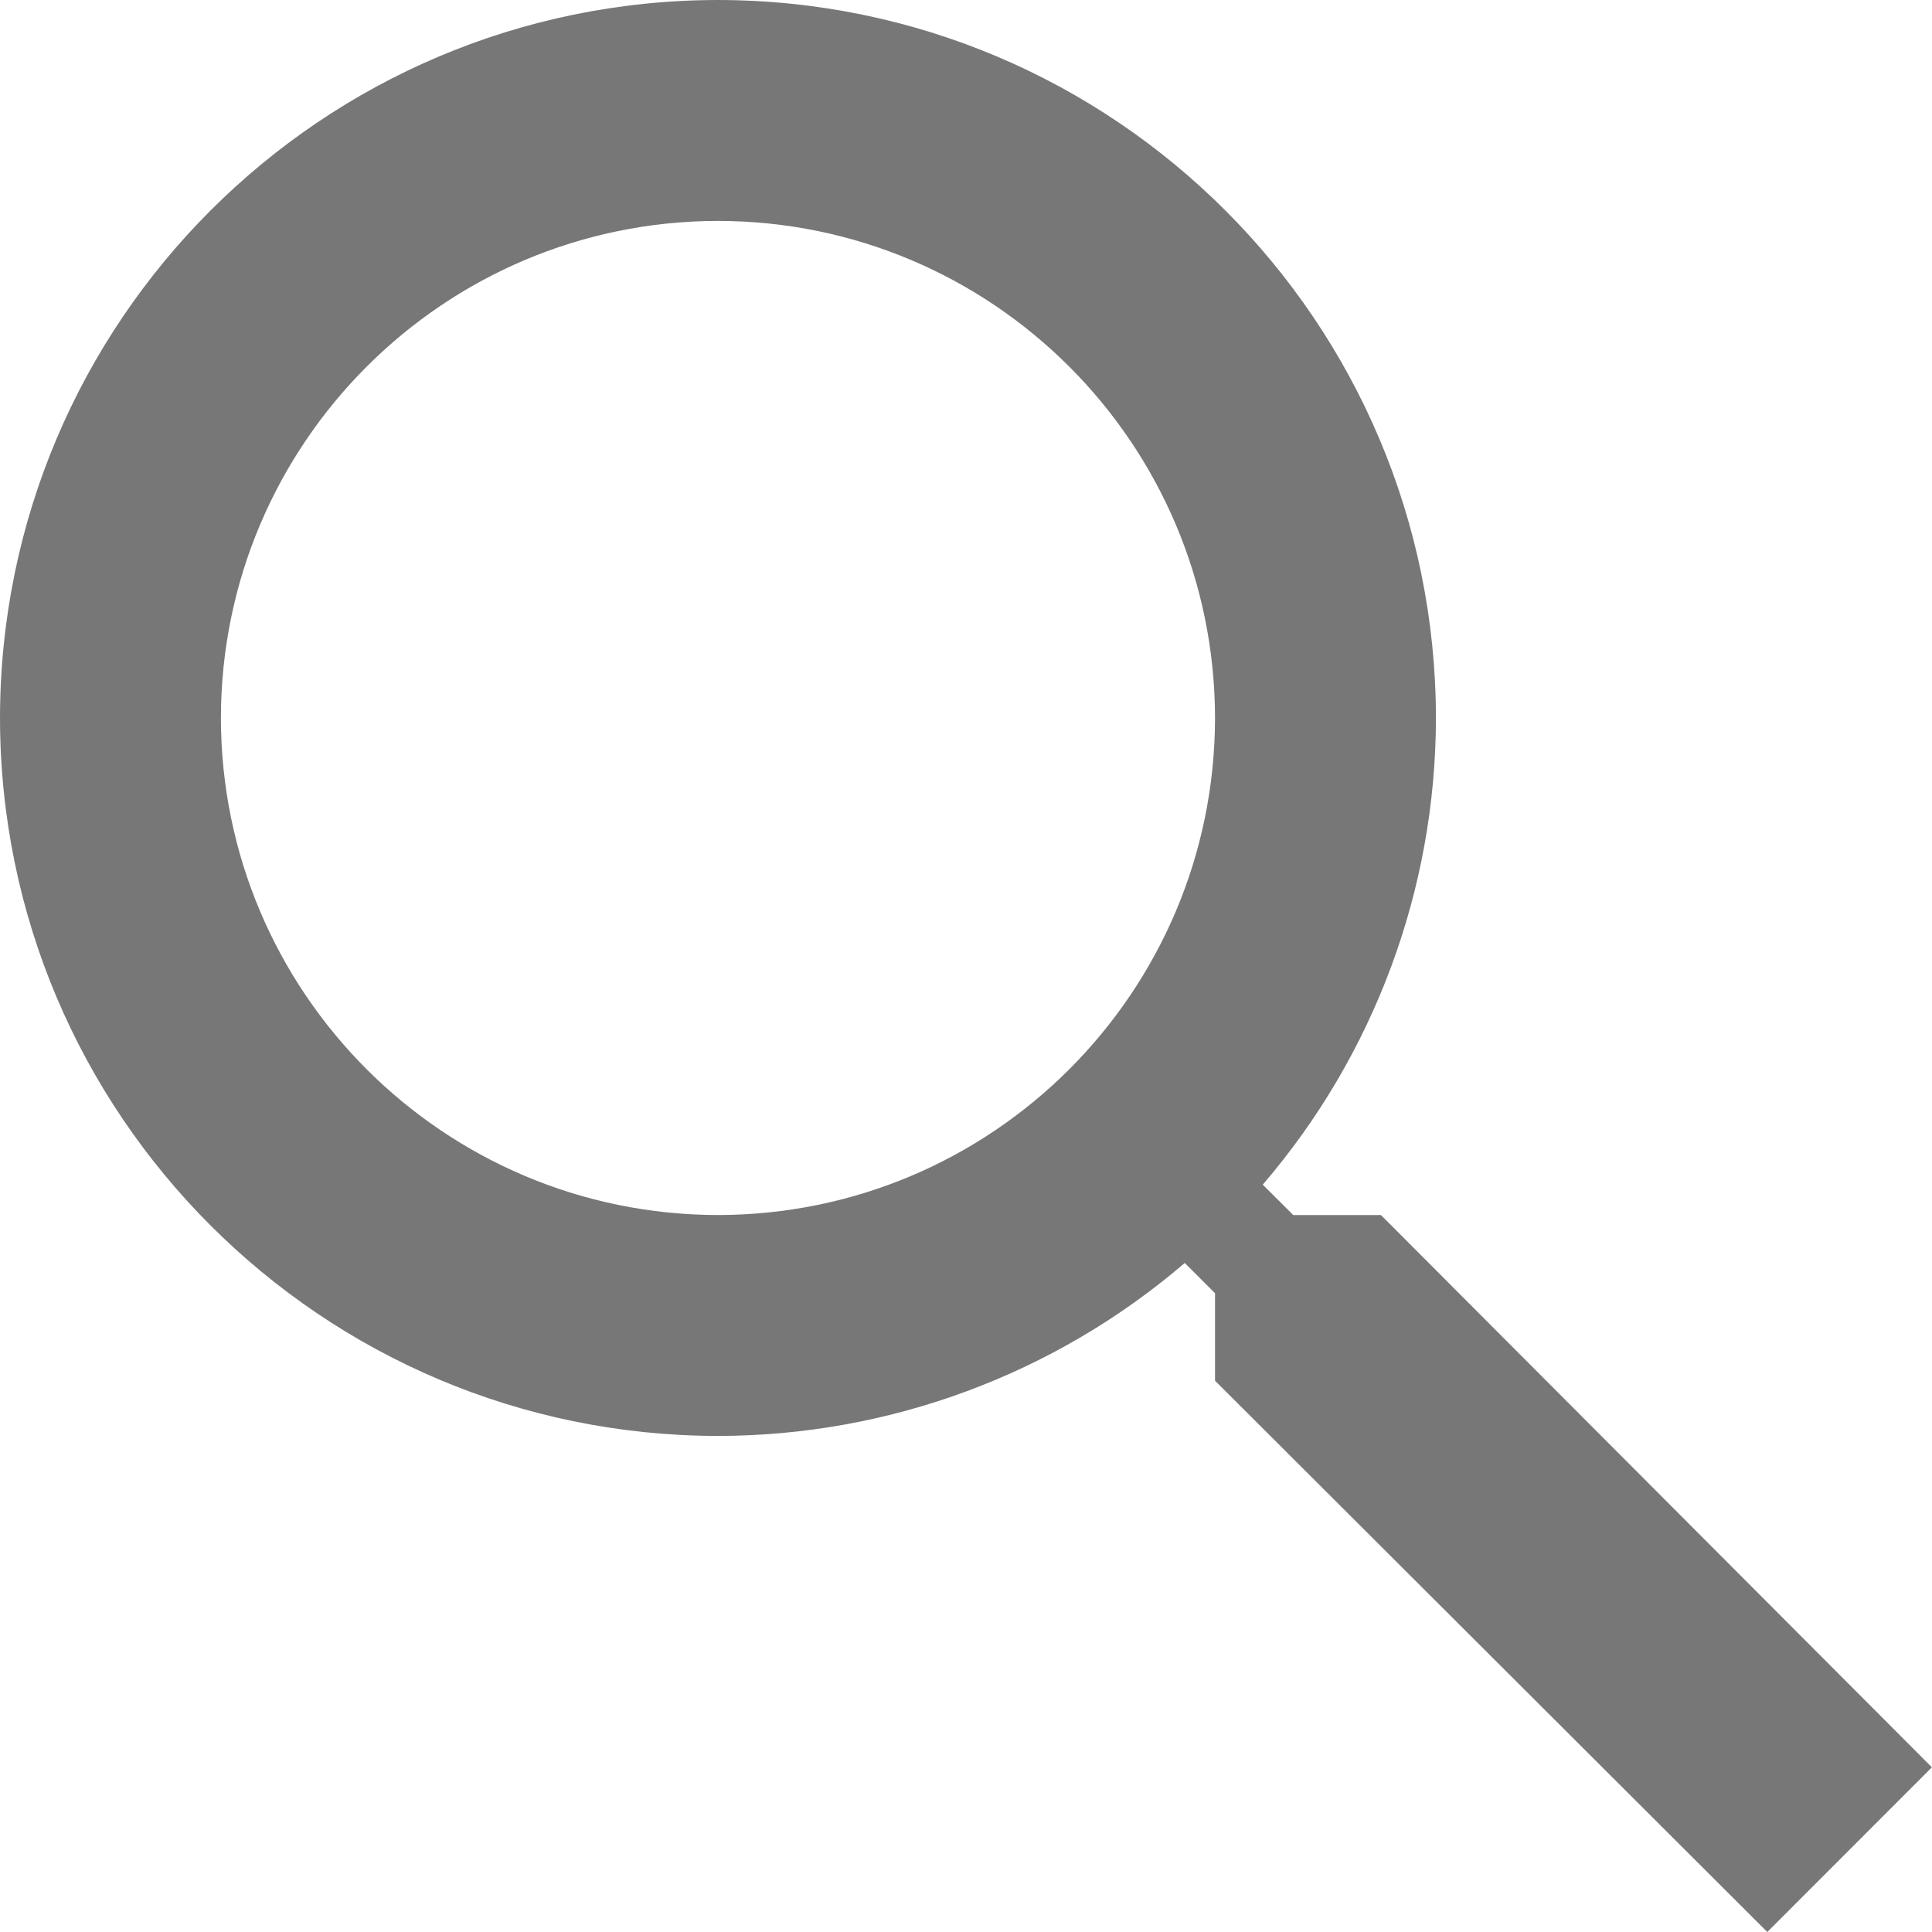
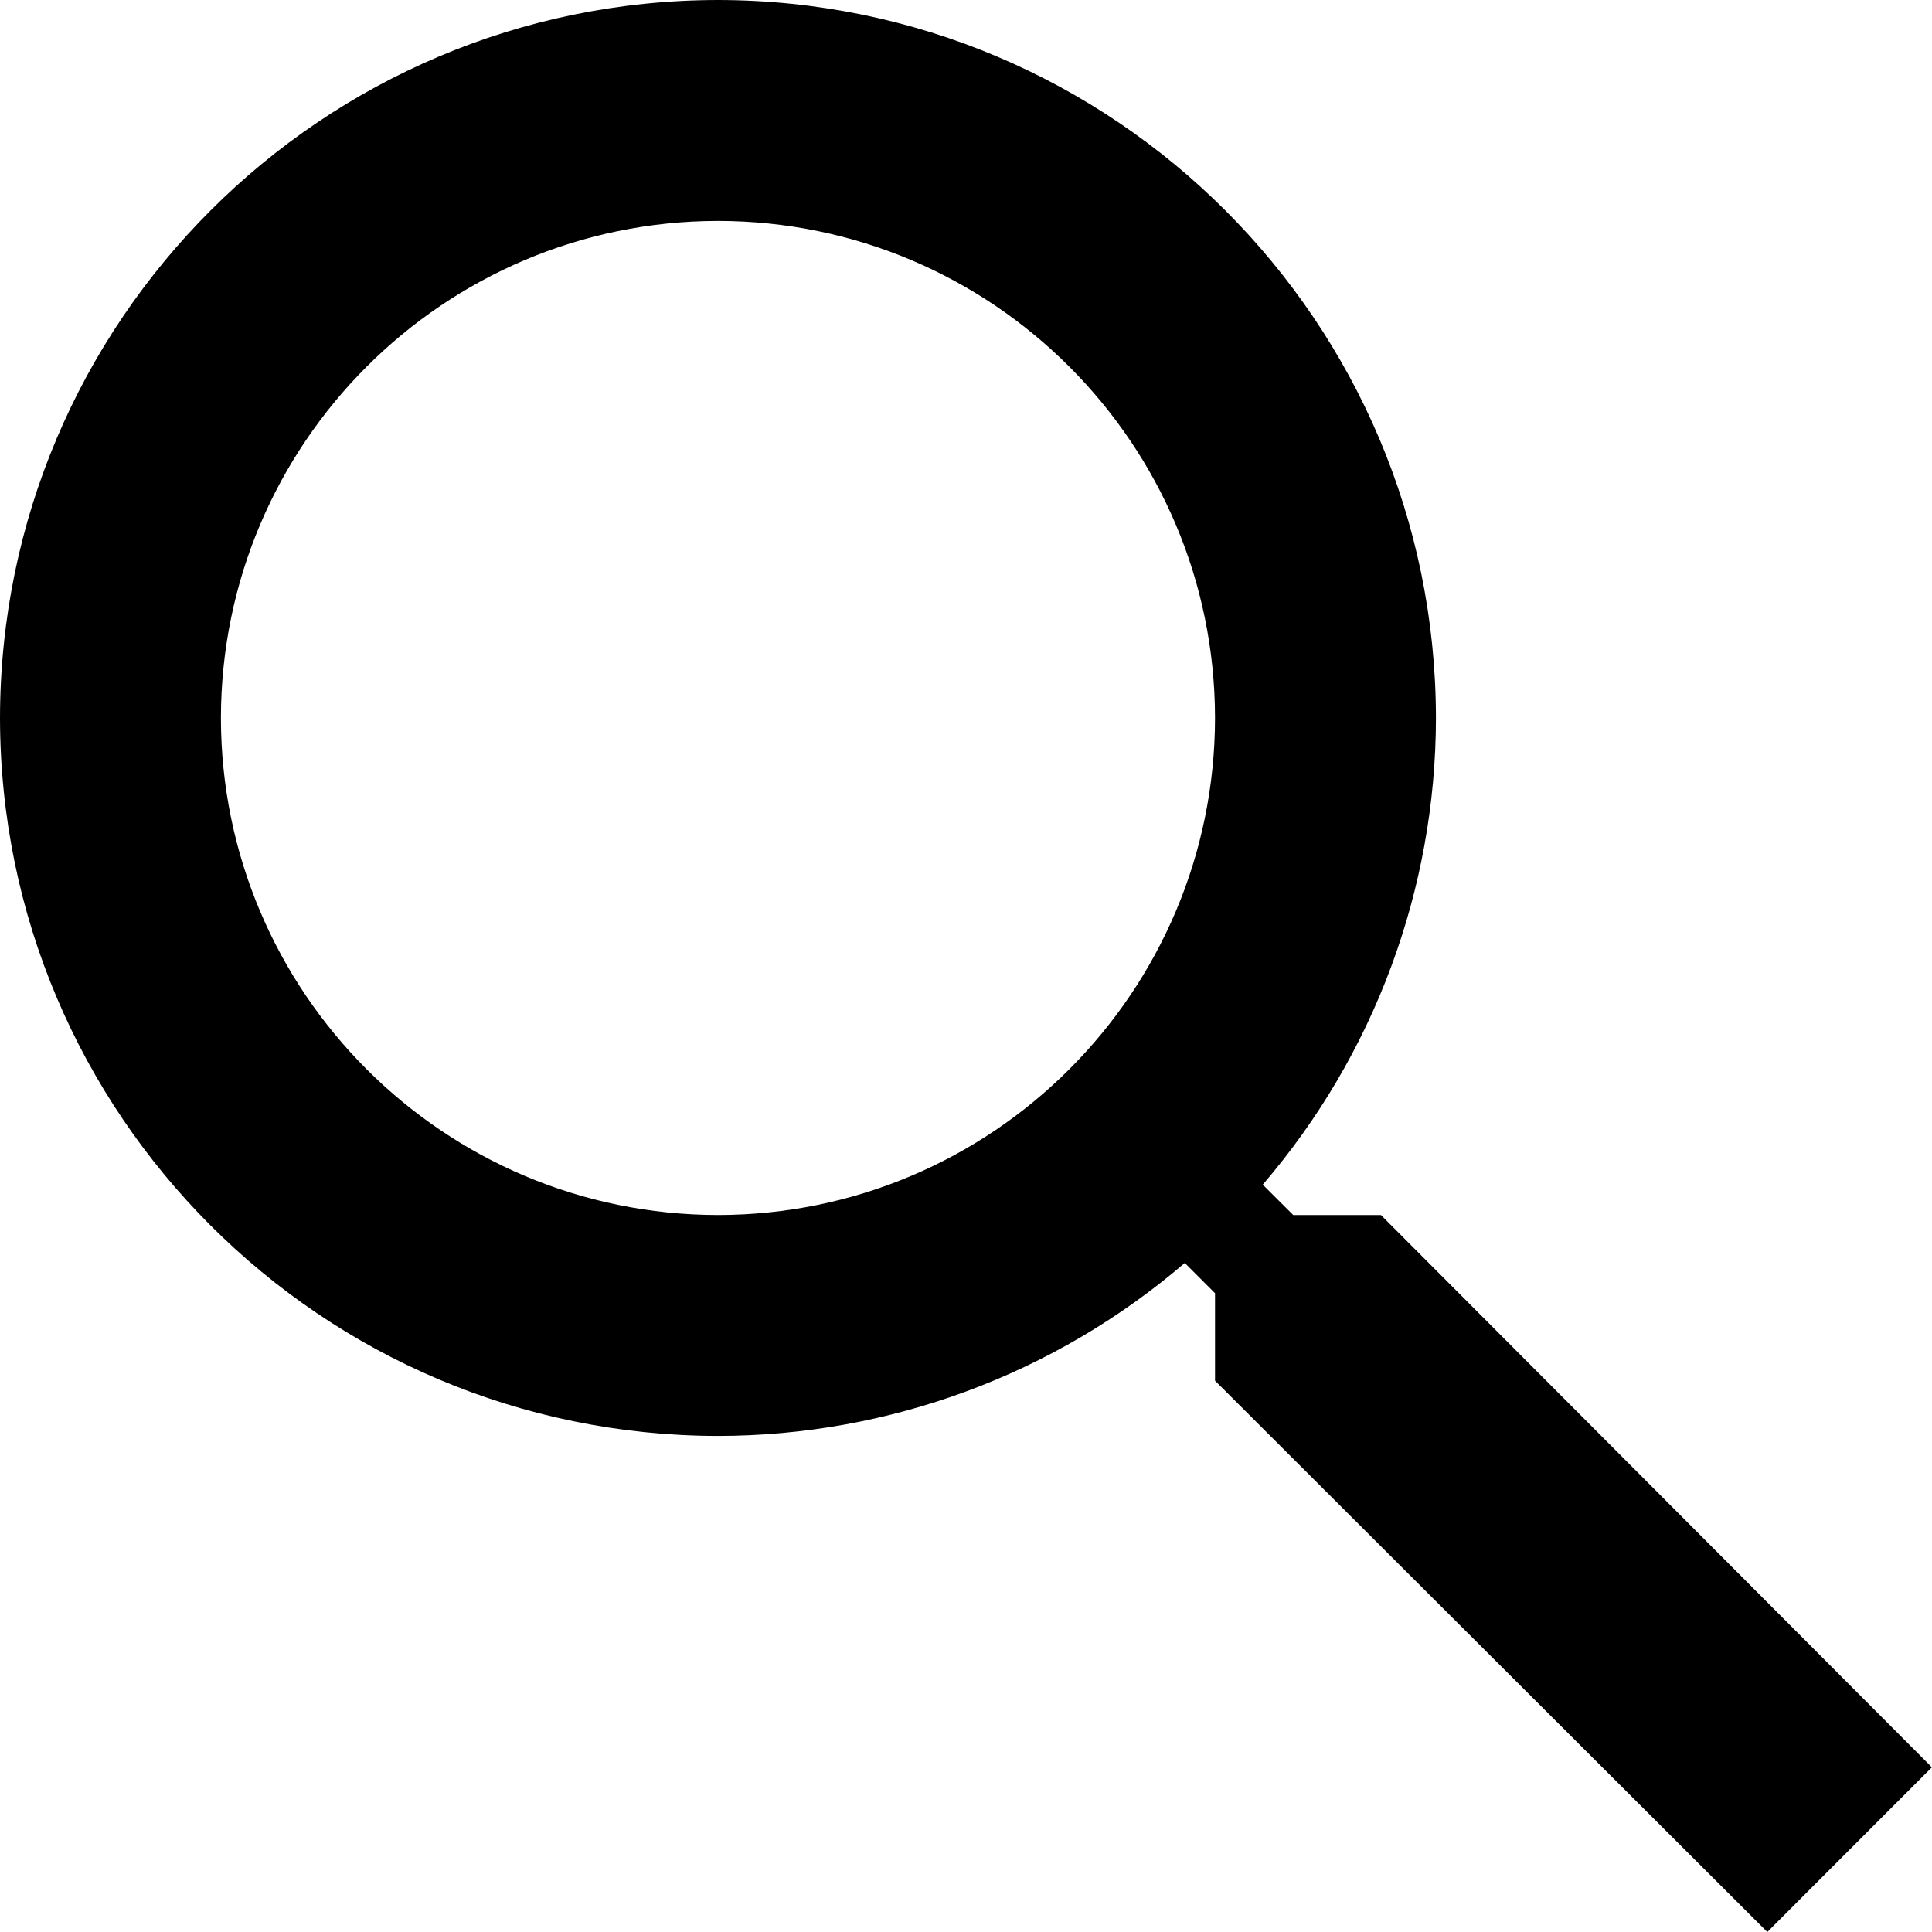
<svg xmlns="http://www.w3.org/2000/svg" width="17.49" height="17.491" viewBox="0 0 17.49 17.491">
-   <path id="Shape" d="M6.5-17.491a6.507,6.507,0,0,0-6.5,6.5,6.507,6.507,0,0,0,6.5,6.5,6.5,6.5,0,0,0,4.226-1.566L11-5.783v.792L16,0l1.49-1.491-4.988-5h-.794l-.276-.275A6.494,6.494,0,0,0,13-10.991,6.507,6.507,0,0,0,6.5-17.491Zm0,11a4.505,4.505,0,0,1-4.5-4.5,4.505,4.505,0,0,1,4.5-4.5,4.505,4.505,0,0,1,4.5,4.5A4.505,4.505,0,0,1,6.5-6.491Z" transform="translate(0 17.491)" fill="#777" />
+   <path id="Shape" d="M6.5-17.491a6.507,6.507,0,0,0-6.5,6.5,6.507,6.507,0,0,0,6.5,6.5,6.5,6.5,0,0,0,4.226-1.566L11-5.783v.792L16,0l1.49-1.491-4.988-5h-.794l-.276-.275A6.494,6.494,0,0,0,13-10.991,6.507,6.507,0,0,0,6.5-17.491Zm0,11a4.505,4.505,0,0,1-4.5-4.5,4.505,4.505,0,0,1,4.5-4.5,4.505,4.505,0,0,1,4.5,4.5A4.505,4.505,0,0,1,6.5-6.491Z" transform="translate(0 17.491)" />
</svg>
